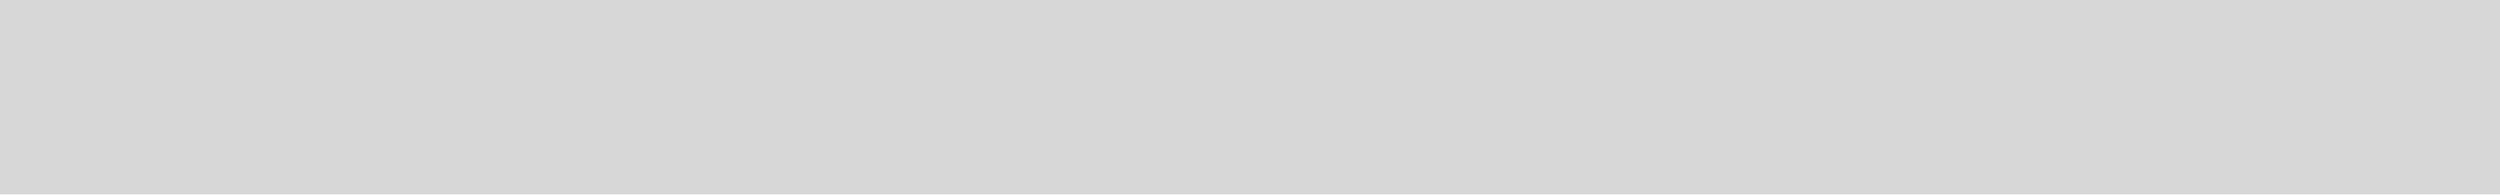
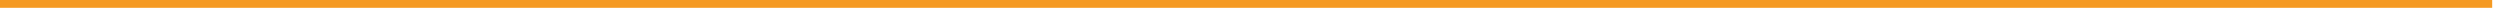
- <svg xmlns="http://www.w3.org/2000/svg" version="1.1" width="360px" height="28px">
-   <g>
-     <path d="M 0 28  L 0 0  L 360 0  L 360 28  L 21.034 28  L 0 28  Z " fill-rule="nonzero" fill="#d7d7d7" stroke="none" />
+ <svg xmlns="http://www.w3.org/2000/svg" version="1.1" width="320px" height="2px">
+   <g transform="matrix(1 0 0 1 -674 -84 )">
+     <path d="M 674 84.5  L 993 84.5  " stroke-width="1" stroke="#f59a23" fill="none" />
  </g>
</svg>
